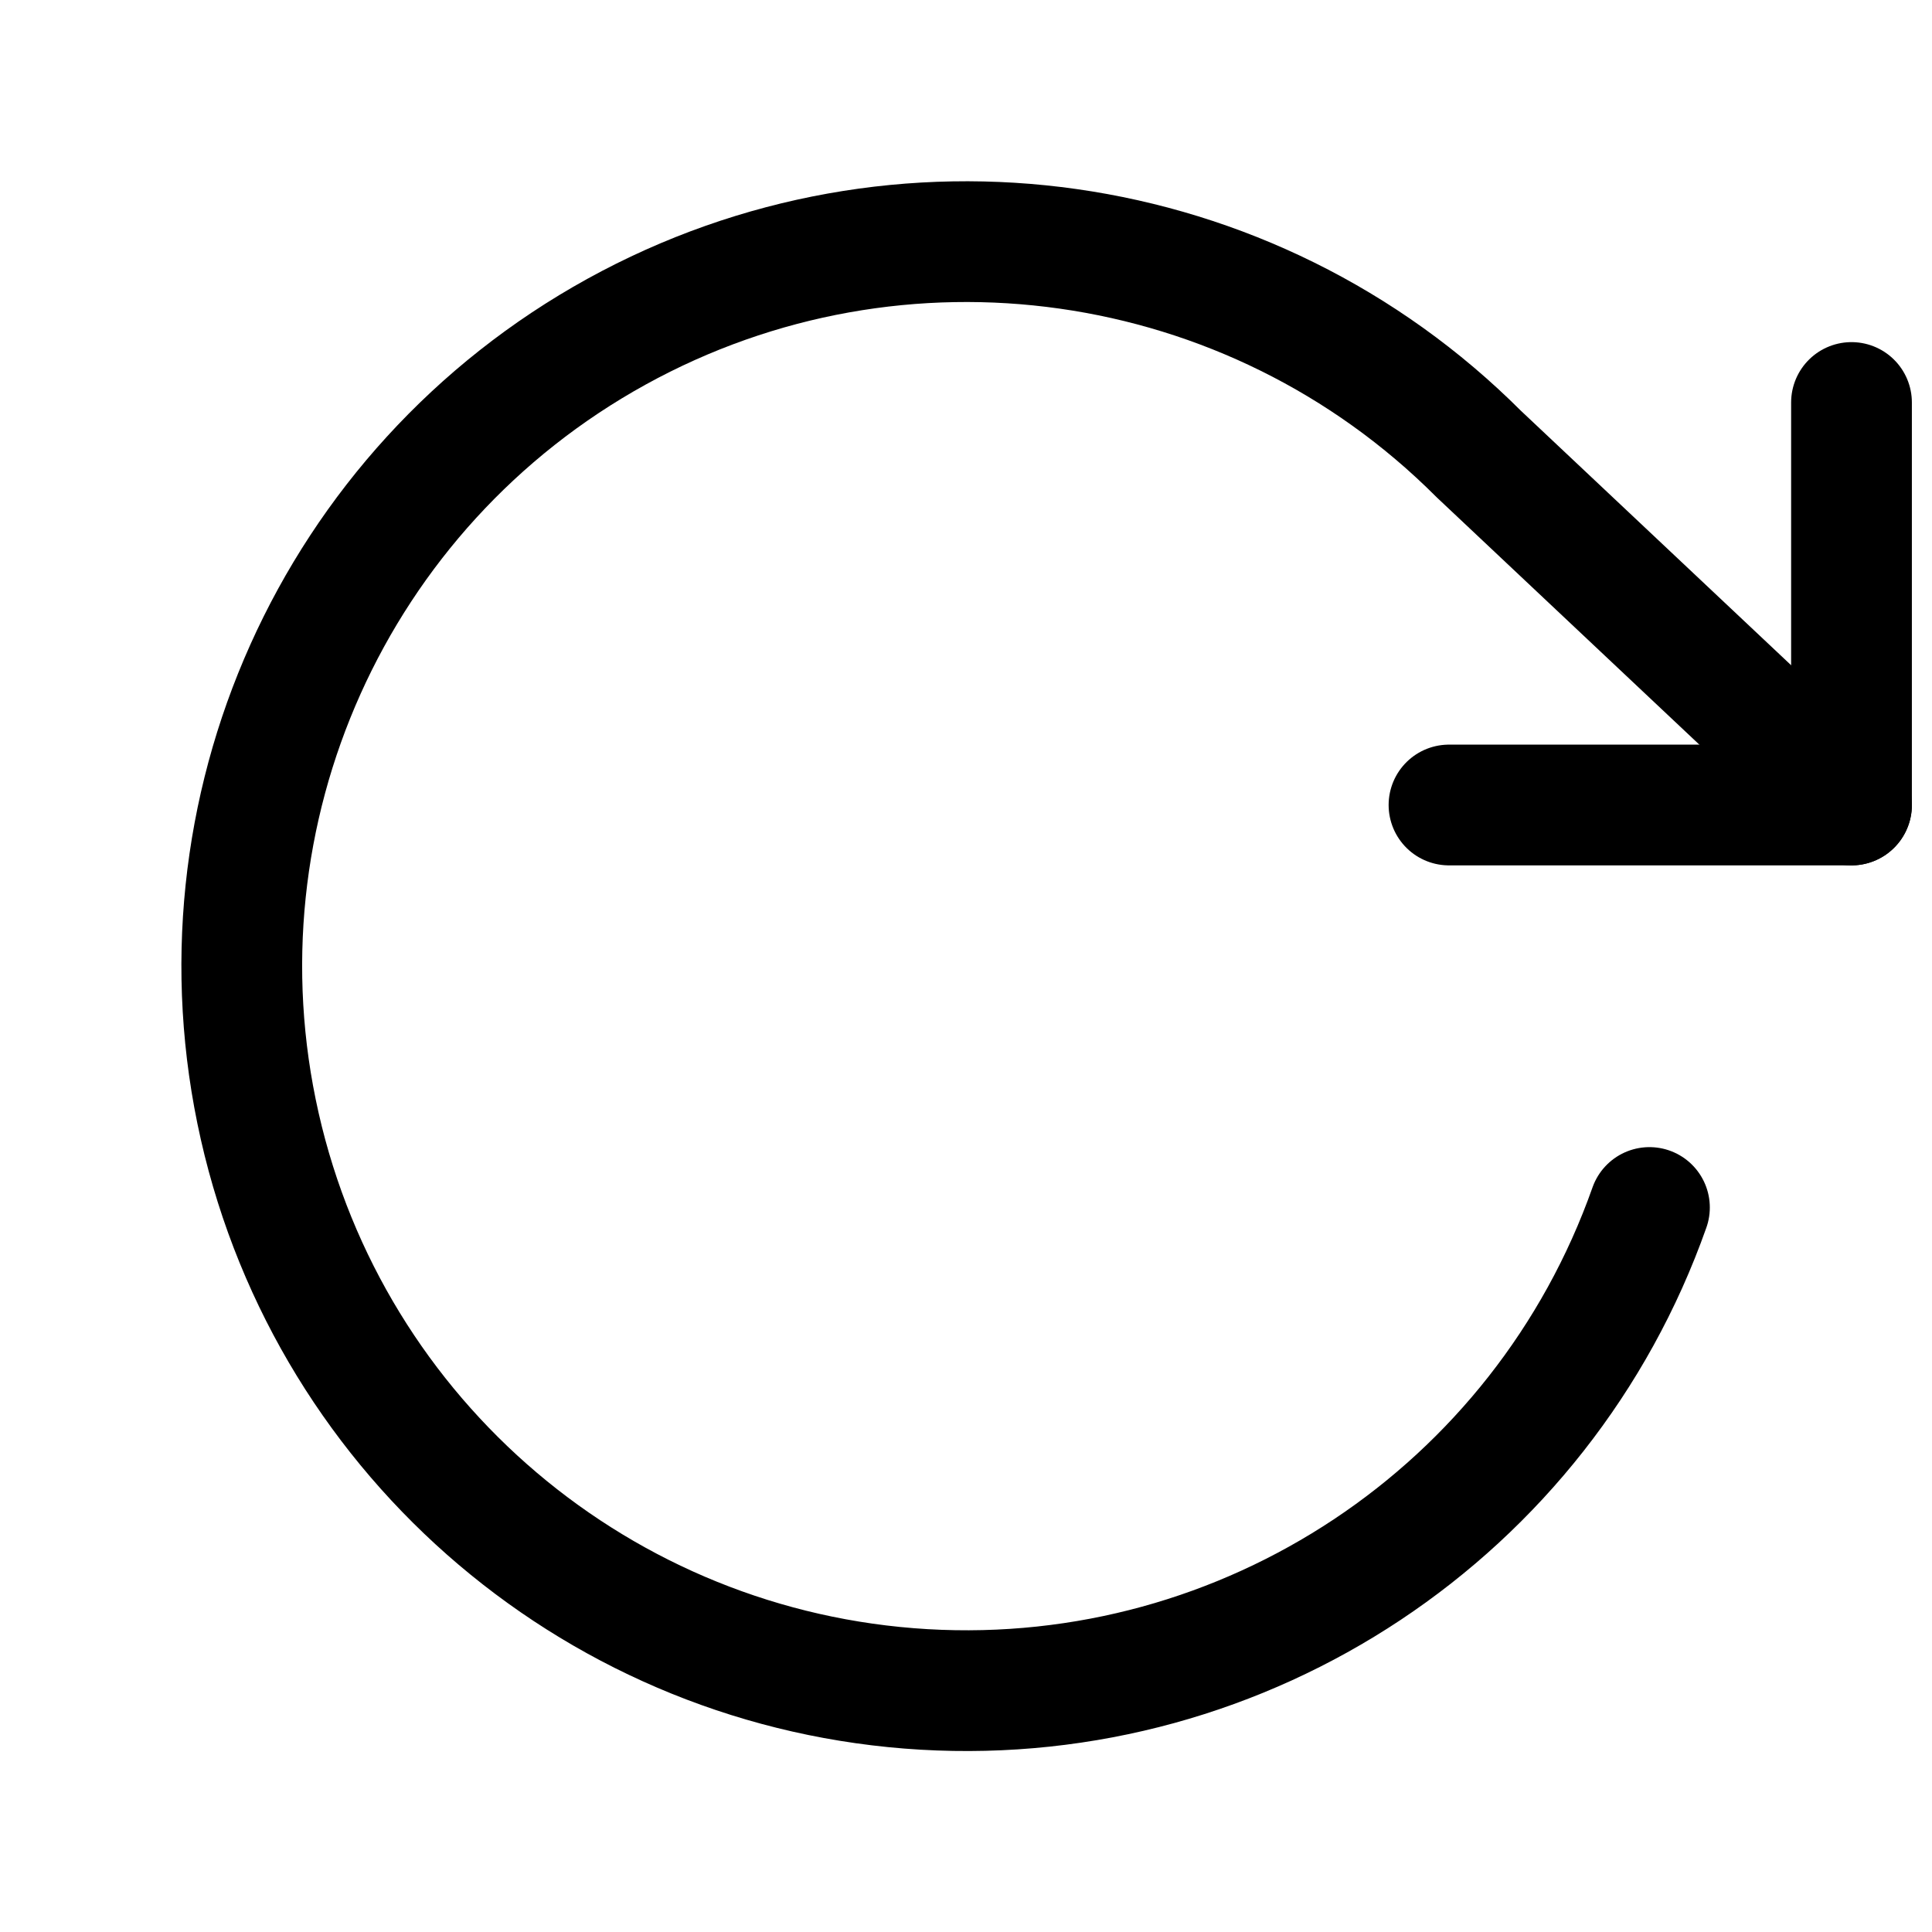
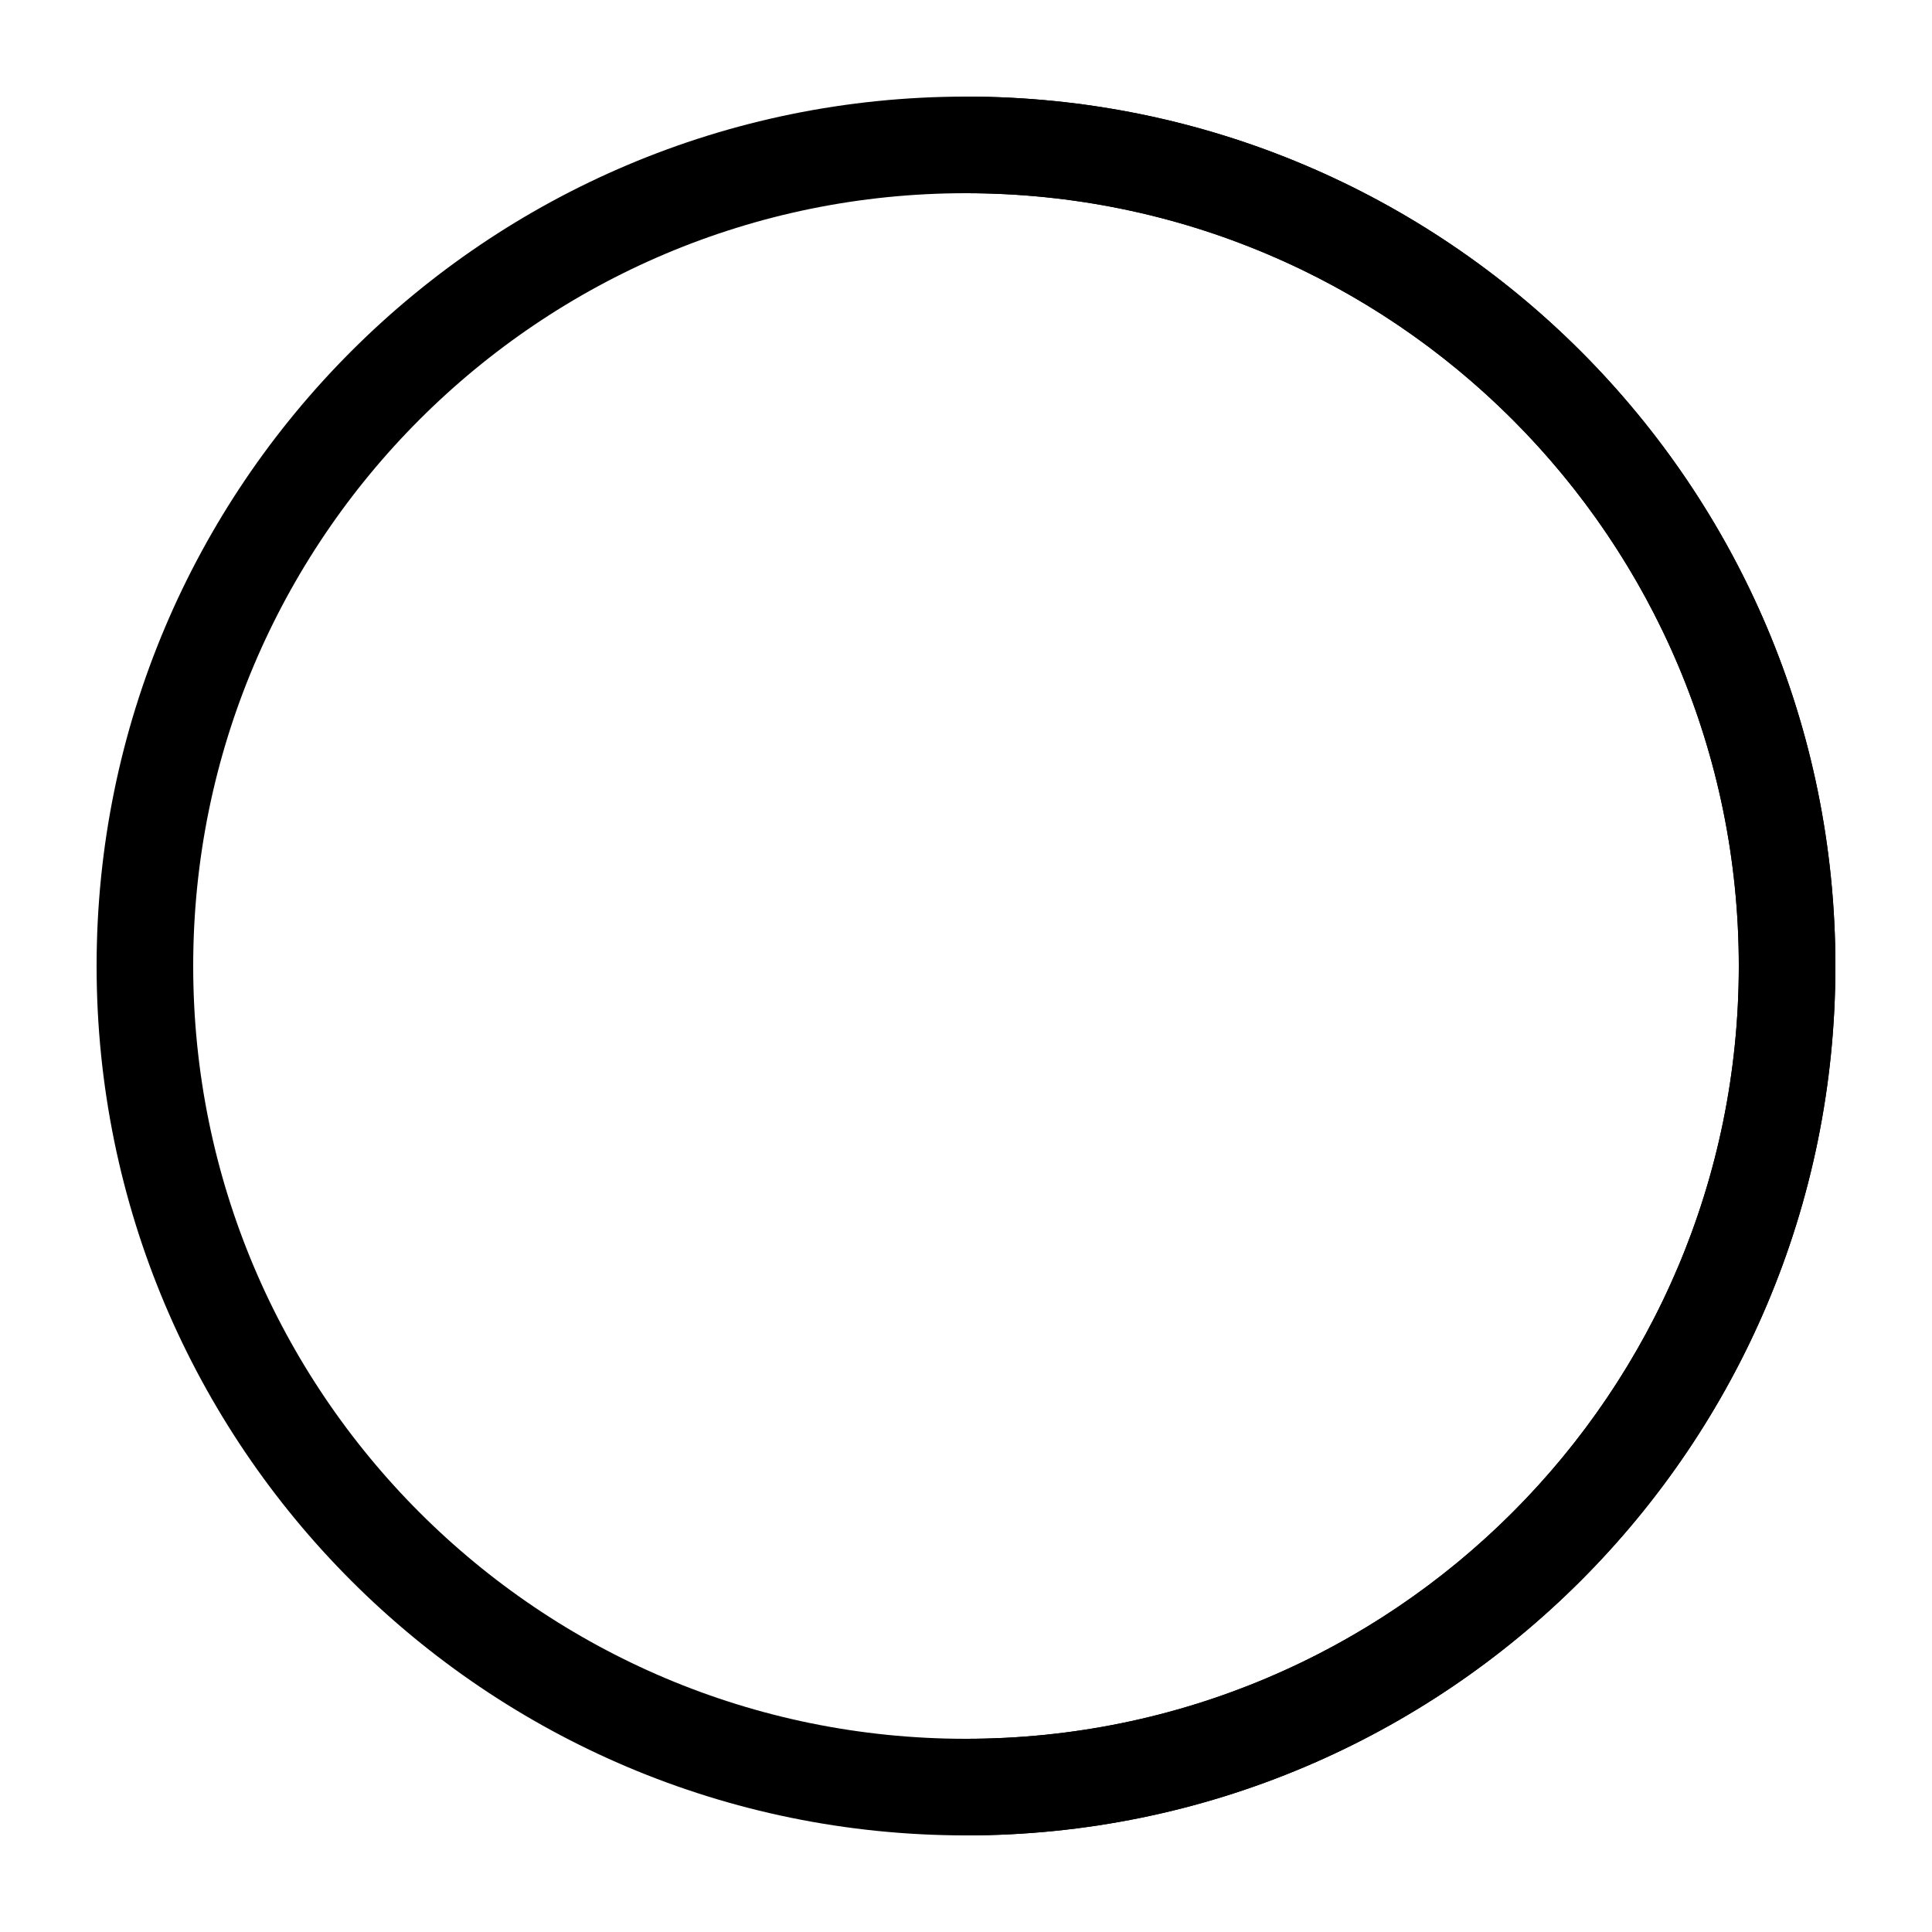
- <svg viewBox="0 0 24 24" width="24" height="24" stroke="currentColor" stroke-width="1.5" fill="none" stroke-linecap="round" stroke-linejoin="round">
-   <polyline points="23 5 23 10 18 10" />
-   <path d="M20.49 15a9 9 0 1 1-2.12-9.36L23 10" />
+ <svg xmlns="http://www.w3.org/2000/svg" width="40" height="40" viewBox="0 0 40 40" fill="none">
+   <circle class="opacity-10" cx="20" cy="20" r="17" stroke="currentColor" stroke-width="2" />
+   <path d="M20 36C19.448 36 19 36.448 19 37C19 37.552 19.448 38 20 38V36ZM20 2C19.448 2 19 2.448 19 3C19 3.552 19.448 4 20 4V2ZM36 20C36 28.837 28.837 36 20 36V38C29.941 38 38 29.941 38 20H36ZM20 4C28.837 4 36 11.163 36 20H38C38 10.059 29.941 2 20 2V4Z" fill="currentColor" />
</svg>
